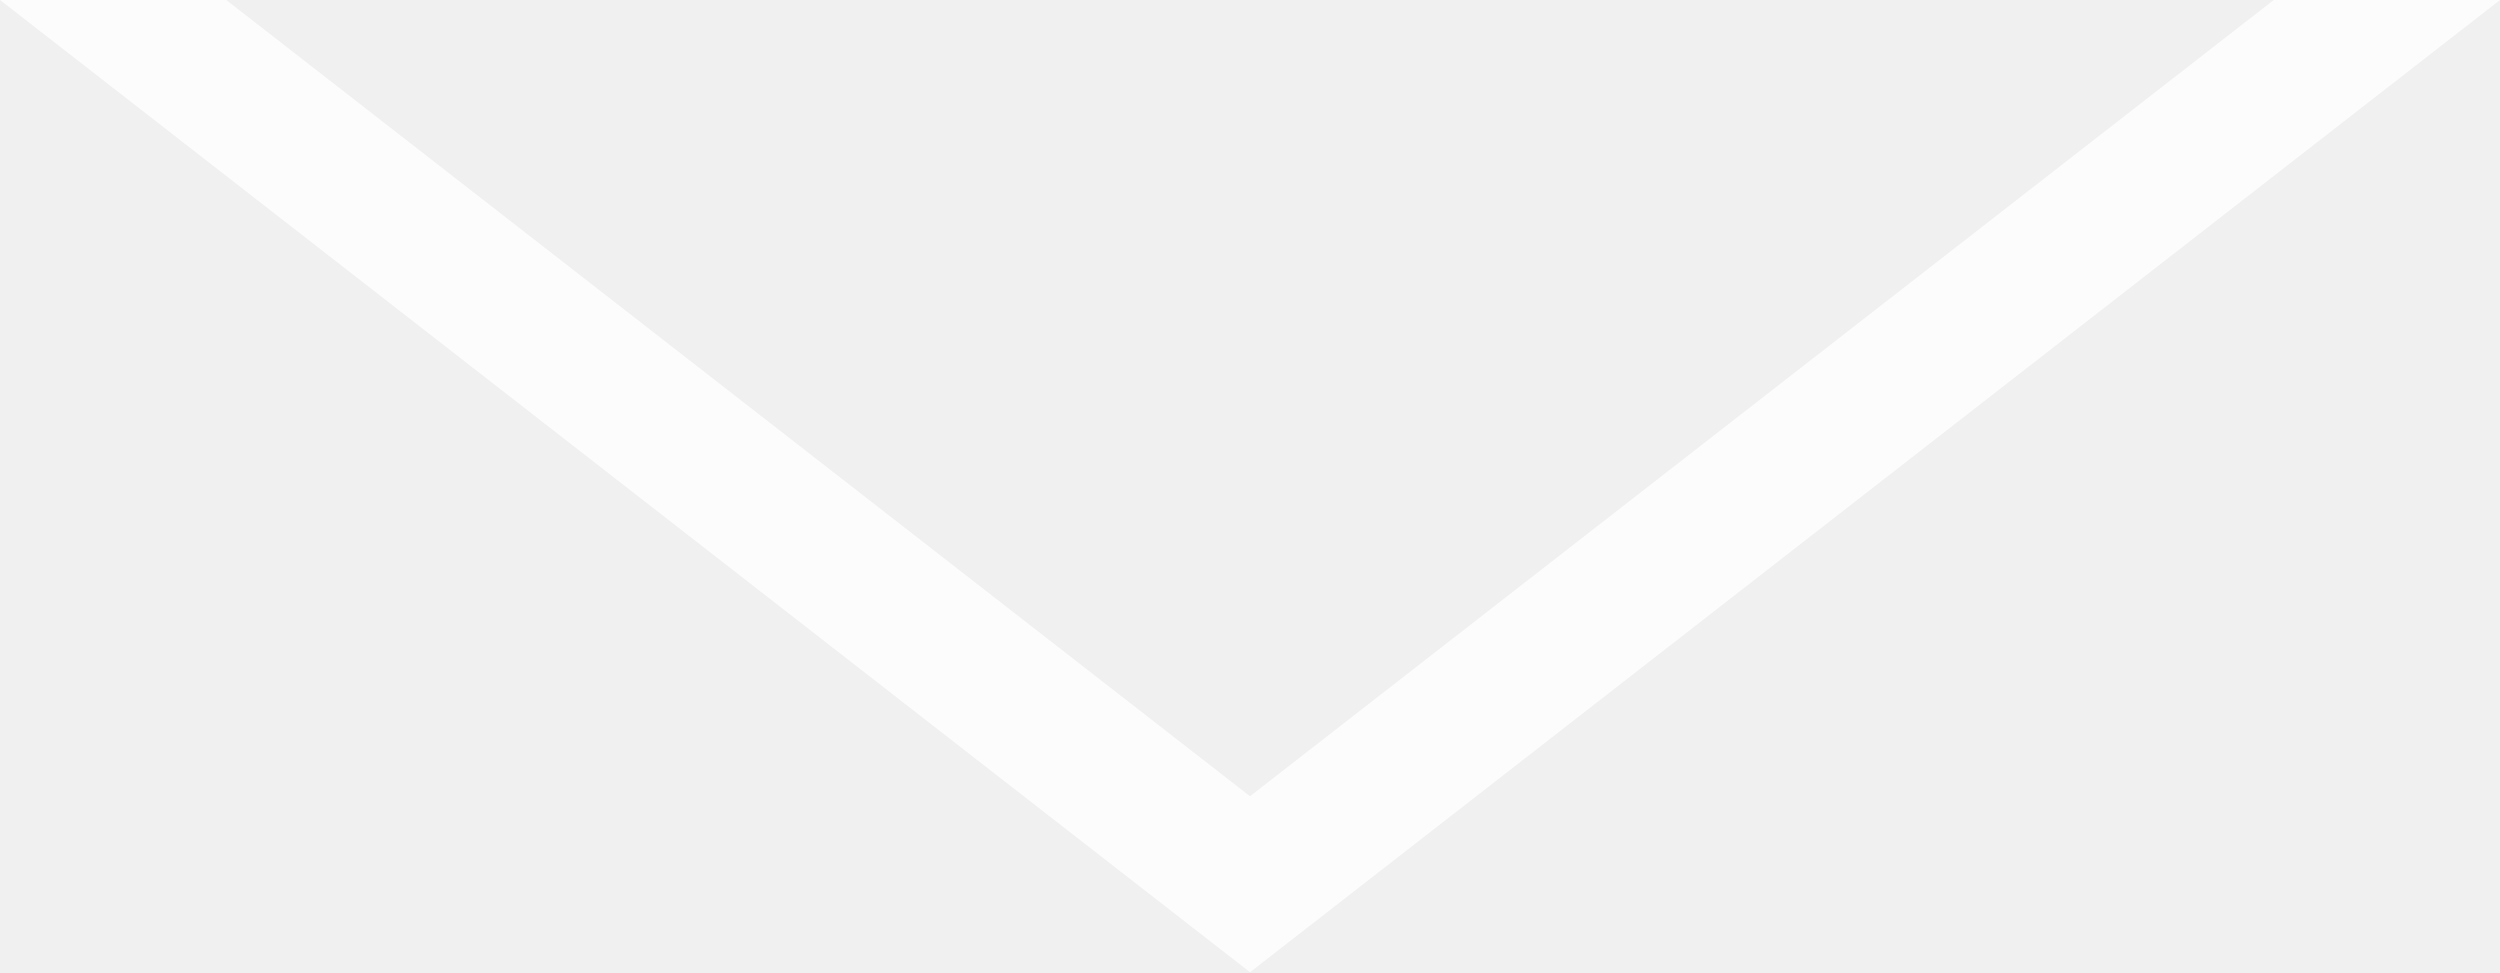
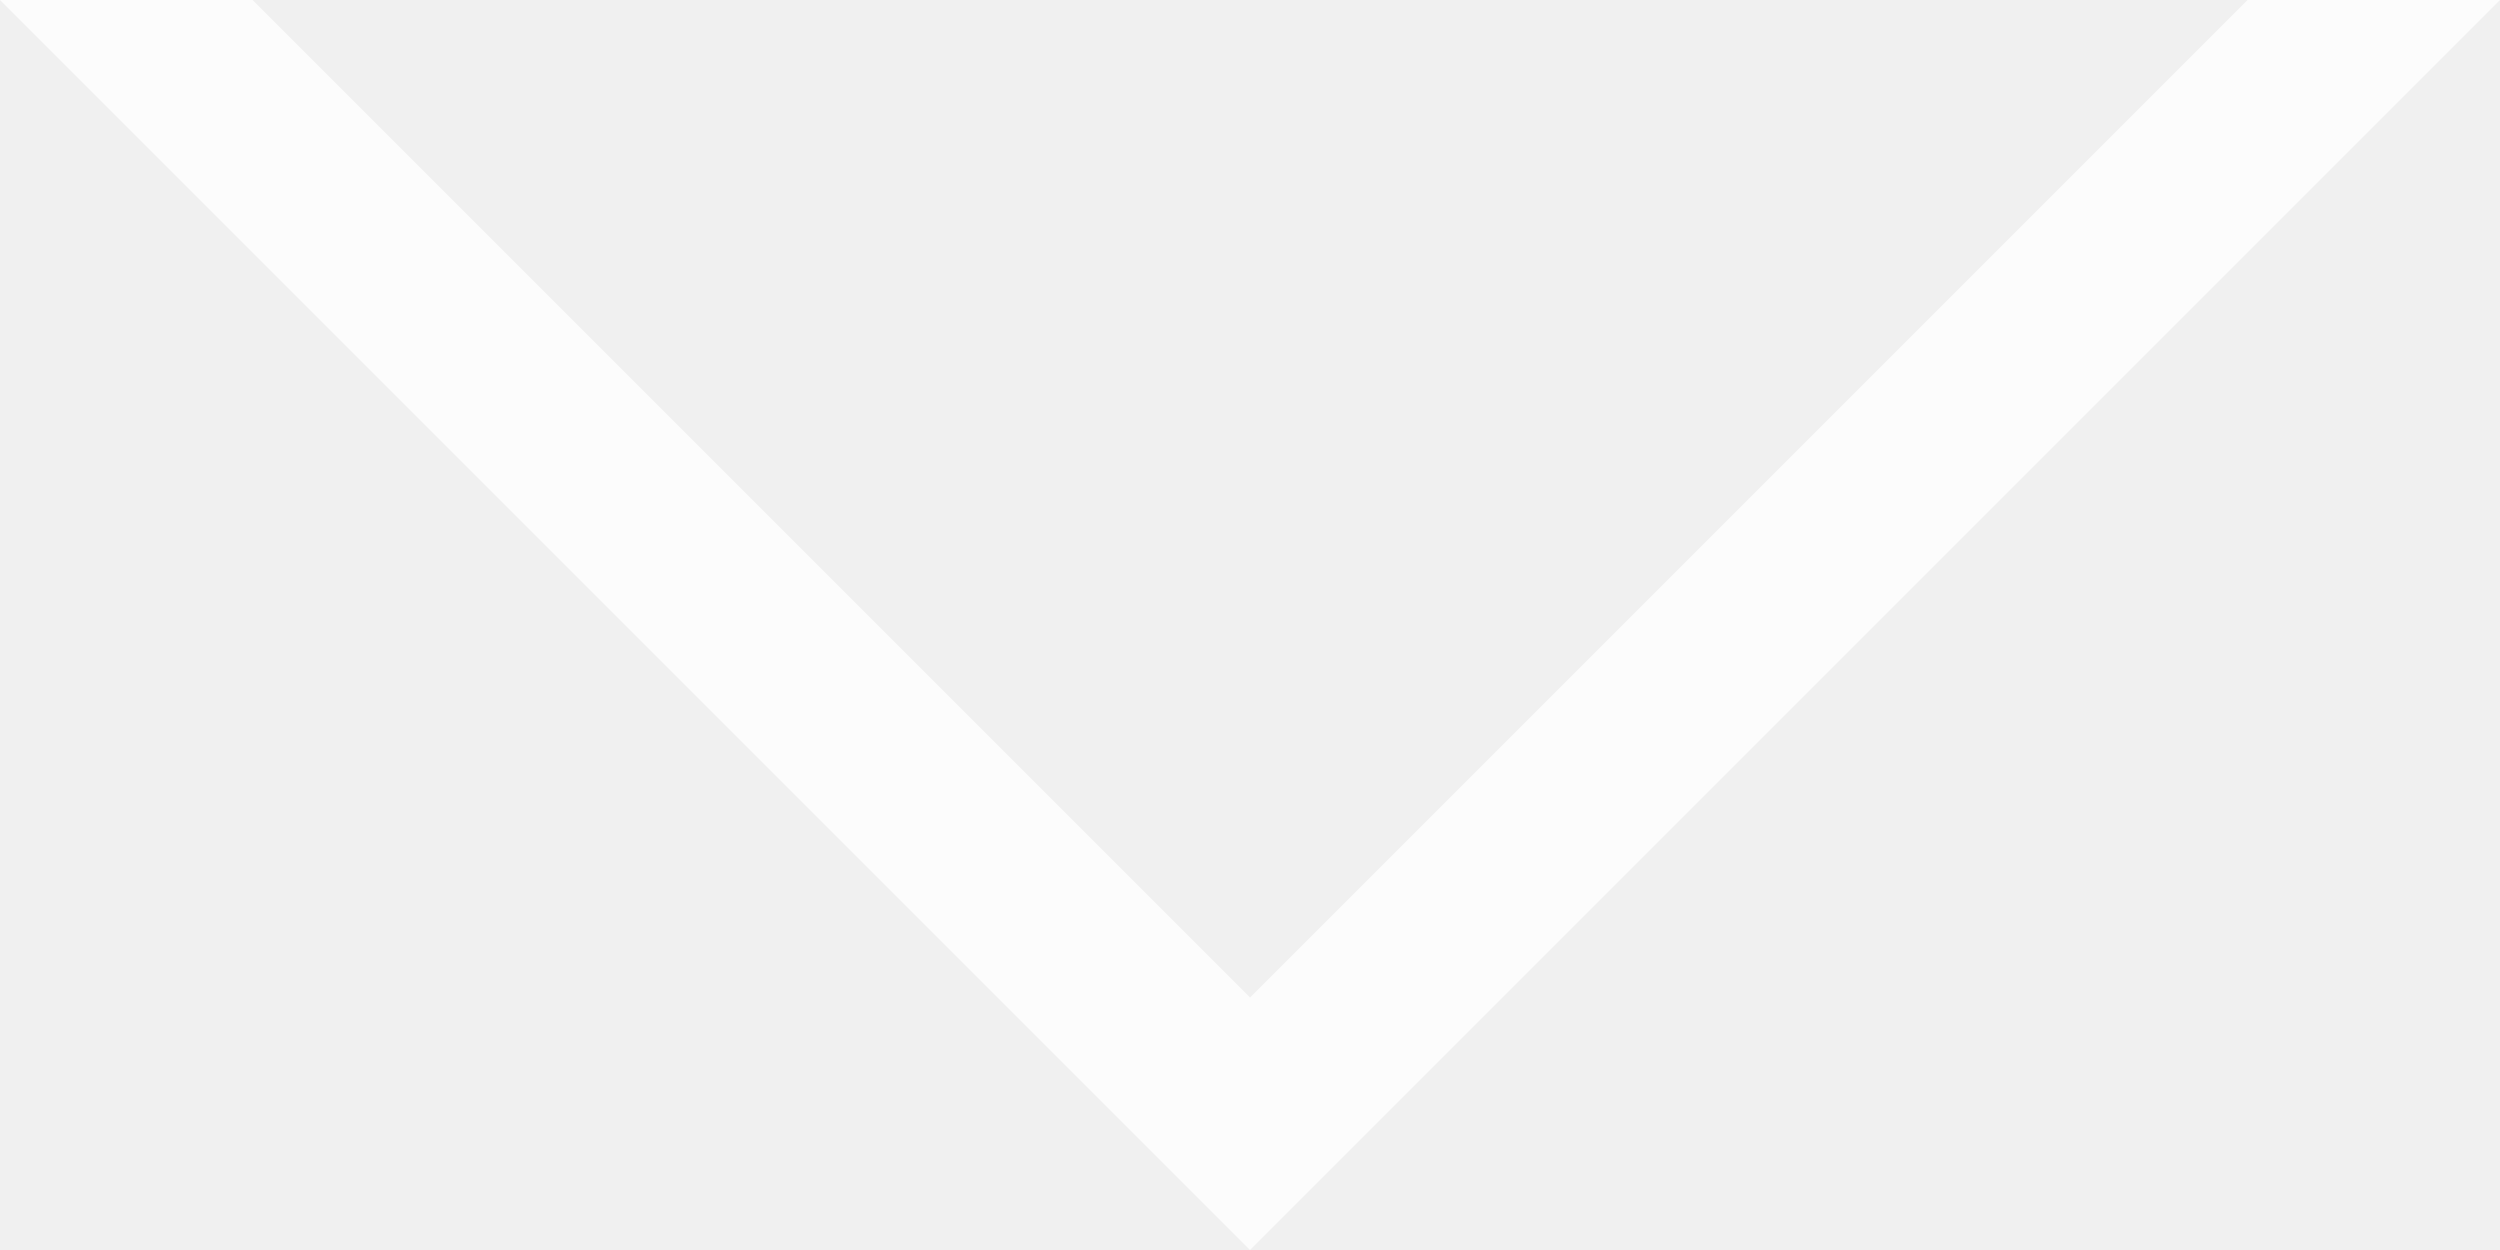
- <svg xmlns="http://www.w3.org/2000/svg" width="36" height="14" viewBox="0 0 36 14" fill="none">
-   <mask id="path-1-inside-1_7328_5684" fill="white">
-     <path d="M0 0L18 14L27 7L36 0" />
-   </mask>
-   <path d="M1.228 -1.579C0.356 -2.257 -0.901 -2.1 -1.579 -1.228C-2.257 -0.356 -2.1 0.901 -1.228 1.579L1.228 -1.579ZM18 14L16.772 15.579C17.494 16.14 18.506 16.14 19.228 15.579L18 14ZM37.228 1.579C38.1 0.901 38.257 -0.356 37.579 -1.228C36.901 -2.1 35.644 -2.257 34.772 -1.579L37.228 1.579ZM-1.228 1.579L16.772 15.579L19.228 12.421L1.228 -1.579L-1.228 1.579ZM19.228 15.579L28.228 8.579L25.772 5.421L16.772 12.421L19.228 15.579ZM28.228 8.579L37.228 1.579L34.772 -1.579L25.772 5.421L28.228 8.579Z" fill="white" fill-opacity="0.8" mask="url(#path-1-inside-1_7328_5684)" />
+ <svg xmlns="http://www.w3.org/2000/svg" width="42" height="21" viewBox="0 0 42 21" fill="none">
+   <g id="Vector">
+     <mask id="path-1-inside-1_2406_2640" fill="white">
+       <path d="M0 0L21 21L31.5 10.5L42 0" />
+     </mask>
+     <path d="M2.121 -2.121C0.95 -3.293 -0.95 -3.293 -2.121 -2.121C-3.293 -0.95 -3.293 0.95 -2.121 2.121L2.121 -2.121ZM21 21L18.879 23.121C19.441 23.684 20.204 24 21 24C21.796 24 22.559 23.684 23.121 23.121L21 21ZM44.121 2.121C45.293 0.95 45.293 -0.95 44.121 -2.121C42.95 -3.293 41.05 -3.293 39.879 -2.121L44.121 2.121ZM-2.121 2.121L18.879 23.121L23.121 18.879L2.121 -2.121L-2.121 2.121ZM23.121 23.121L33.621 12.621L29.379 8.379L18.879 18.879L23.121 23.121ZM33.621 12.621L44.121 2.121L39.879 -2.121L29.379 8.379L33.621 12.621Z" fill="white" fill-opacity="0.8" mask="url(#path-1-inside-1_2406_2640)" />
+   </g>
</svg>
